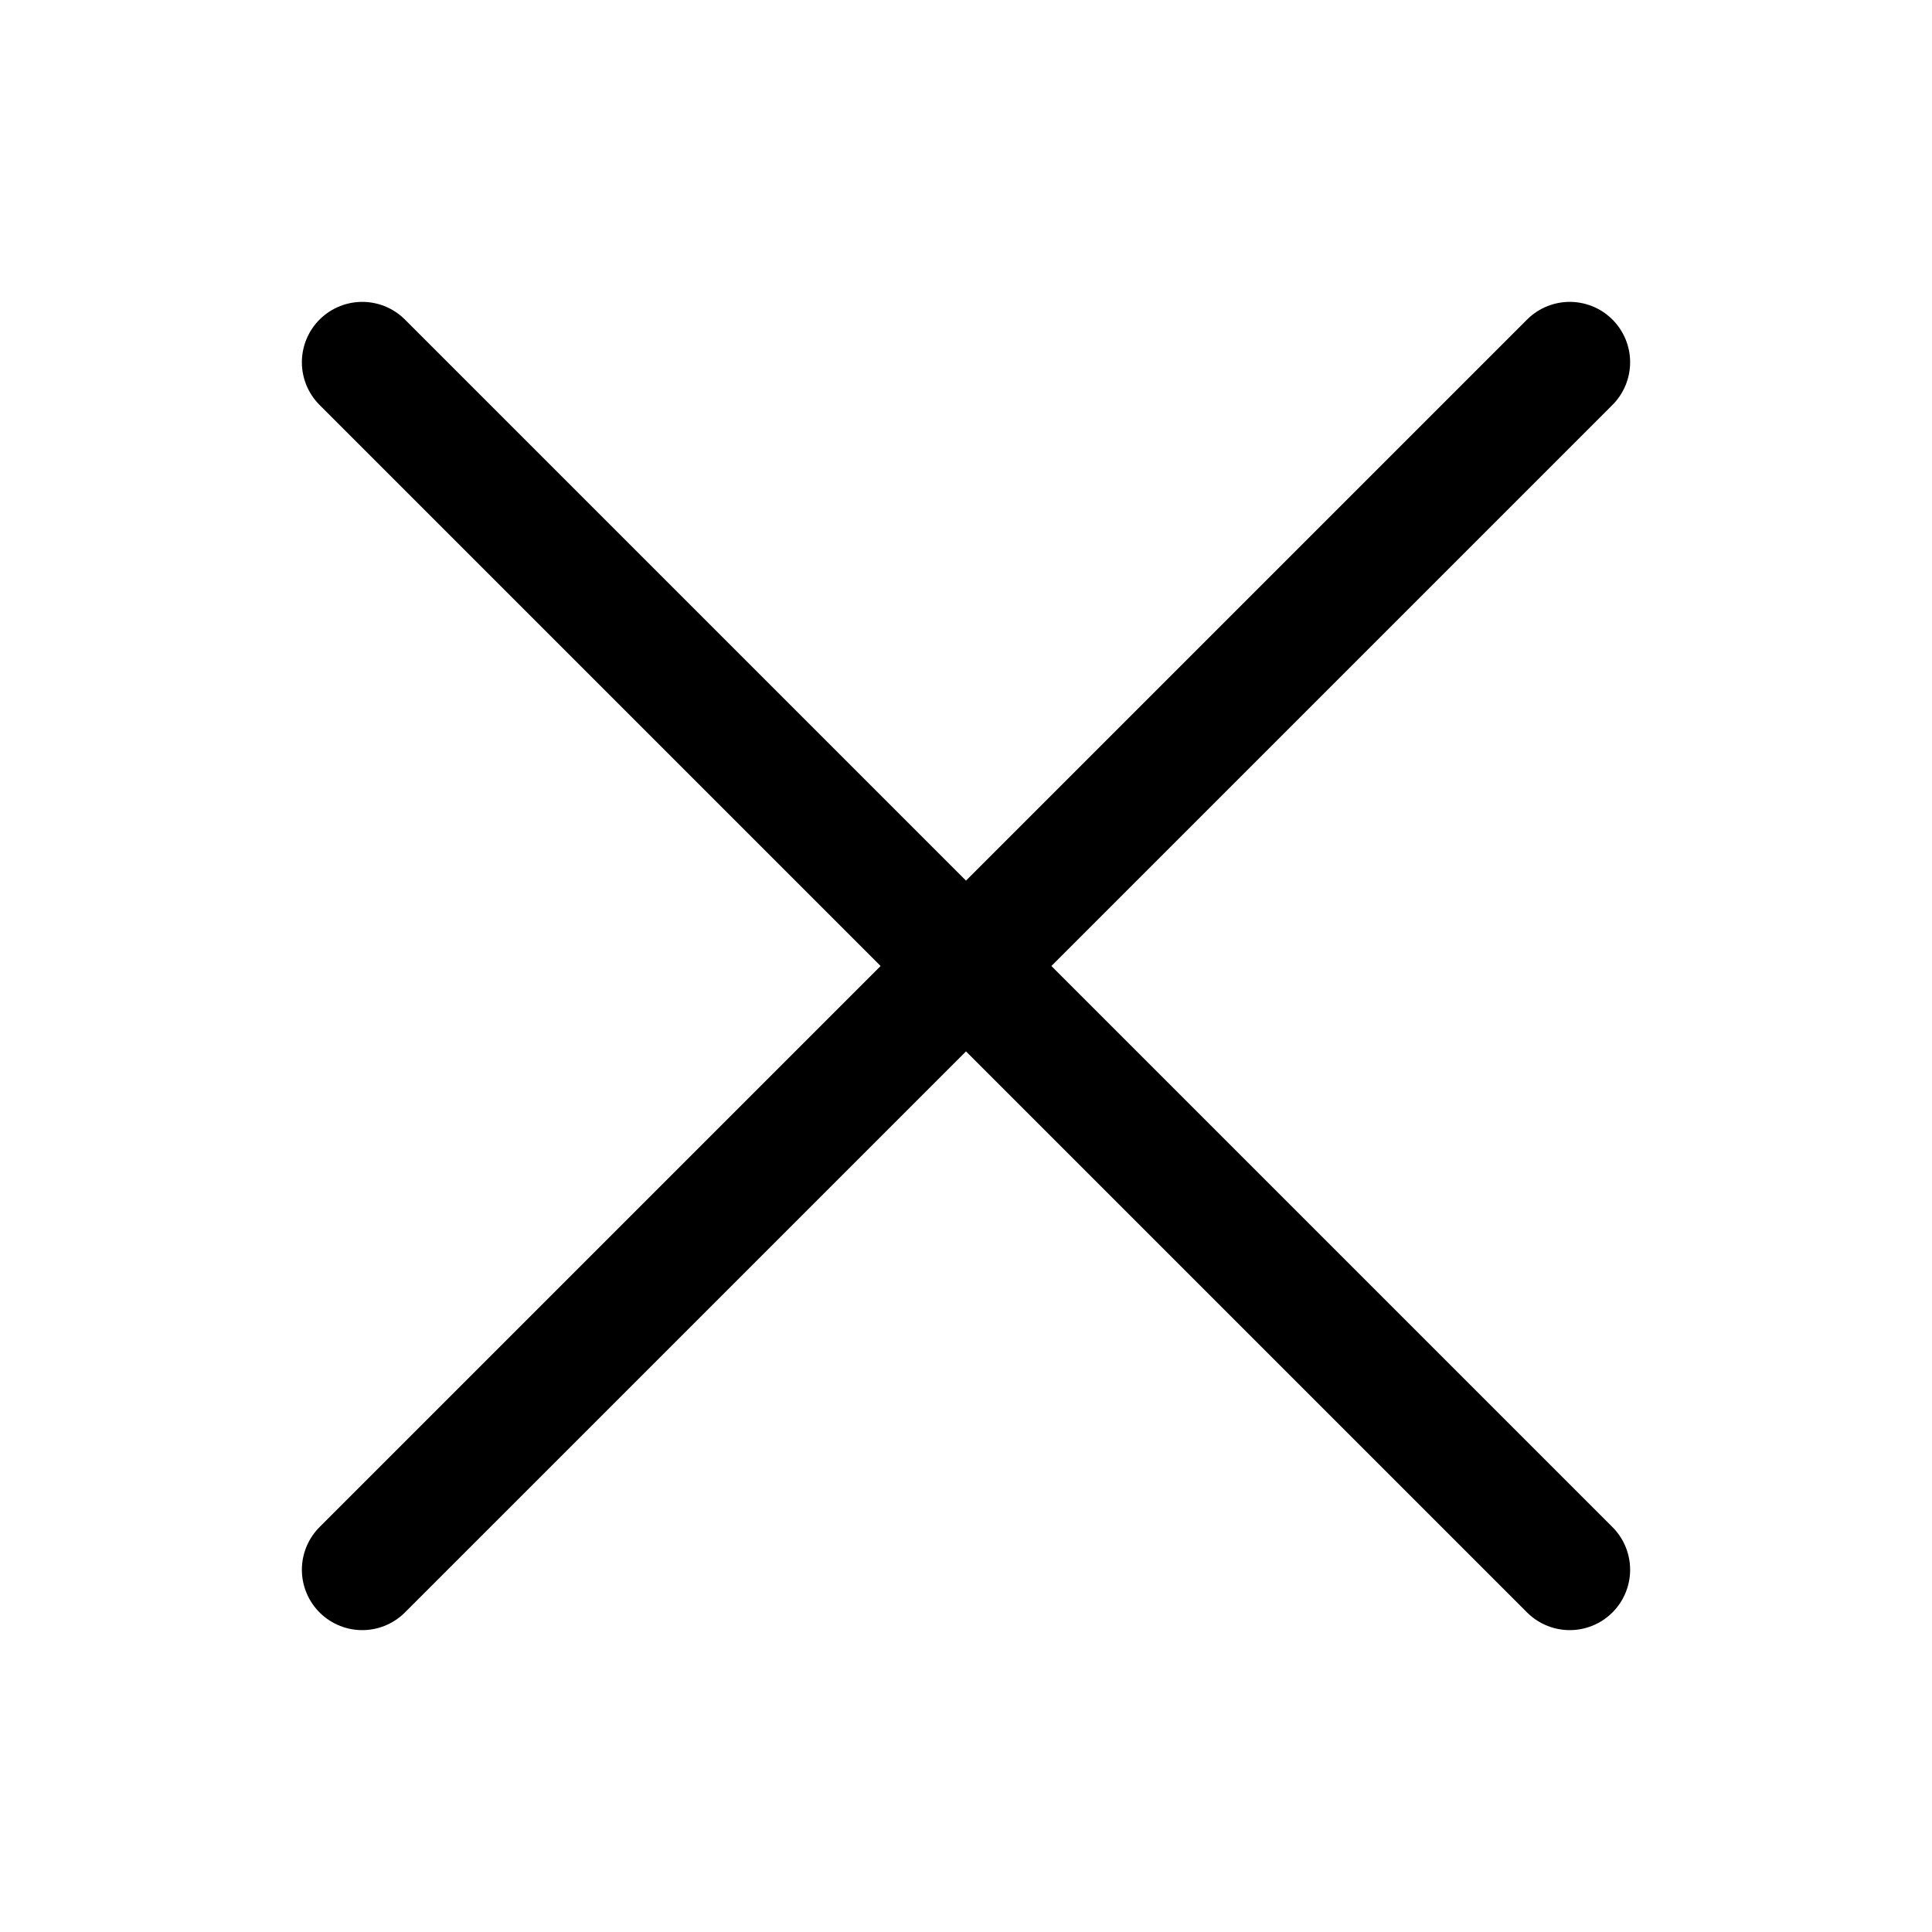
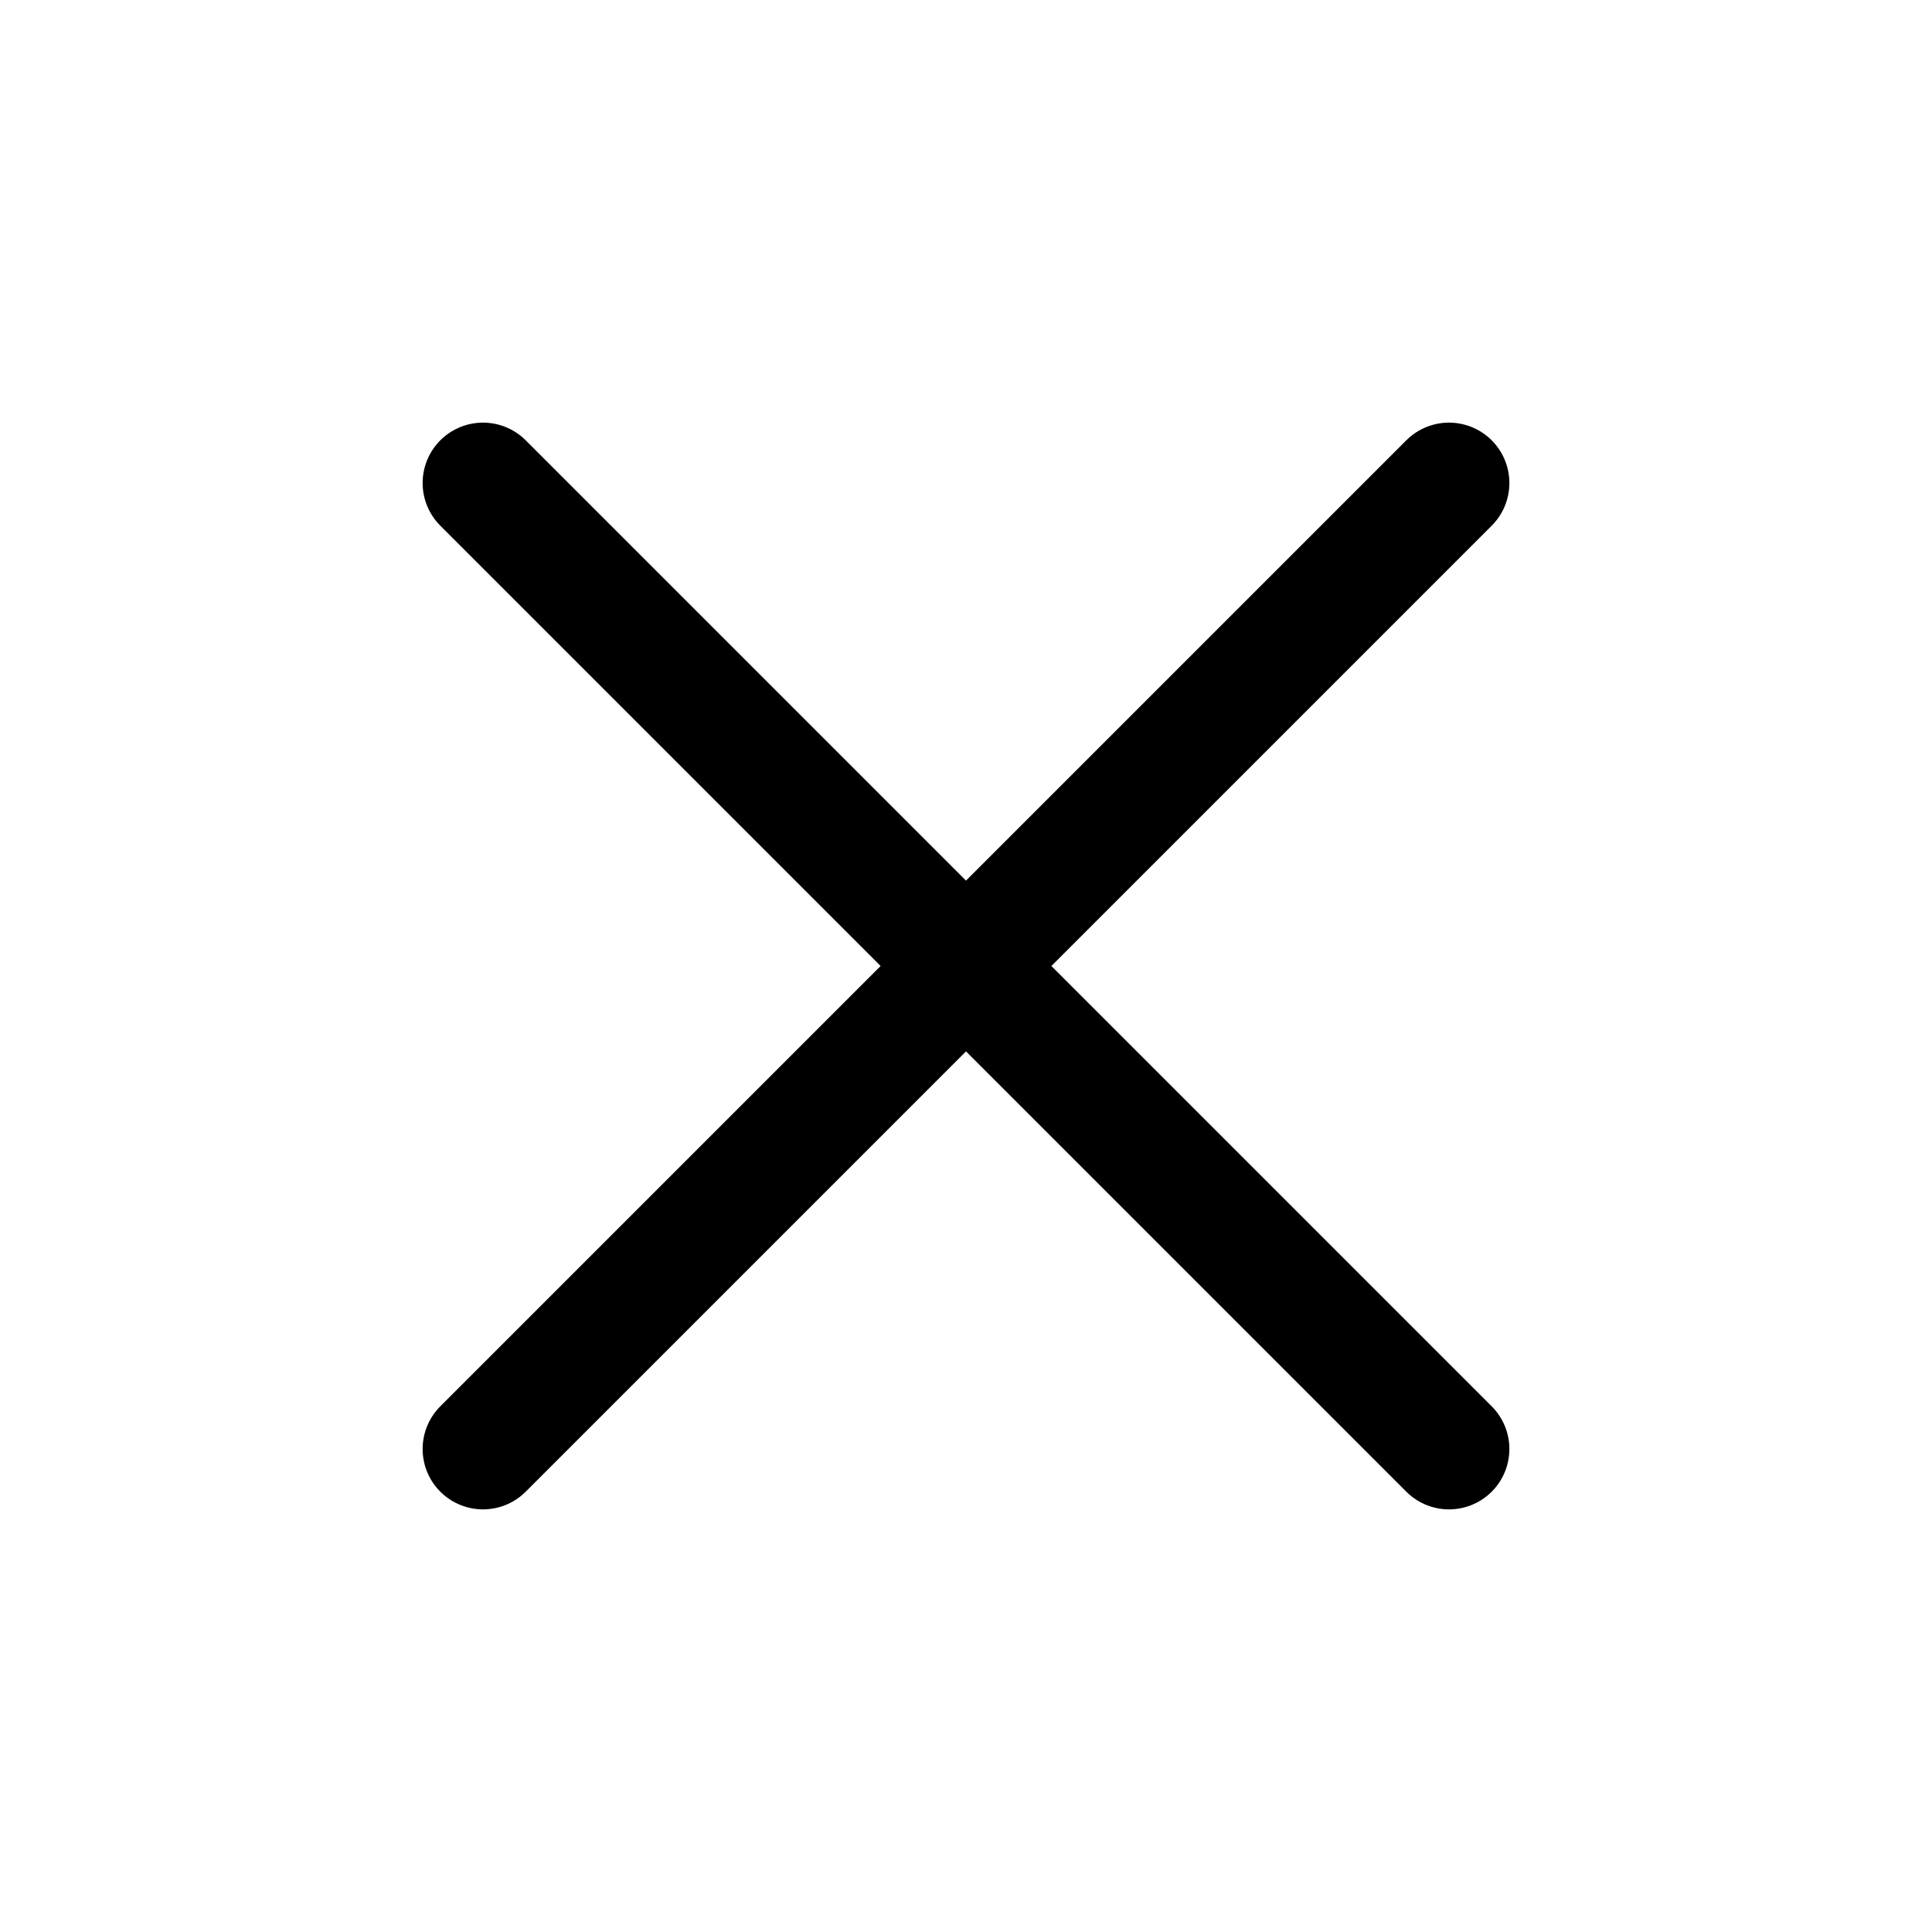
<svg xmlns="http://www.w3.org/2000/svg" fill="none" viewBox="0 0 24 24" stroke-width="1.5" stroke="currentColor" aria-hidden="true">
-   <path stroke-linecap="round" stroke-linejoin="round" d="M4.5 19.5l15-15m-15 0l15 15" />
+   <path stroke-linecap="round" stroke-linejoin="round" d="M6 18L18 6M6 6l12 12" />
</svg>
